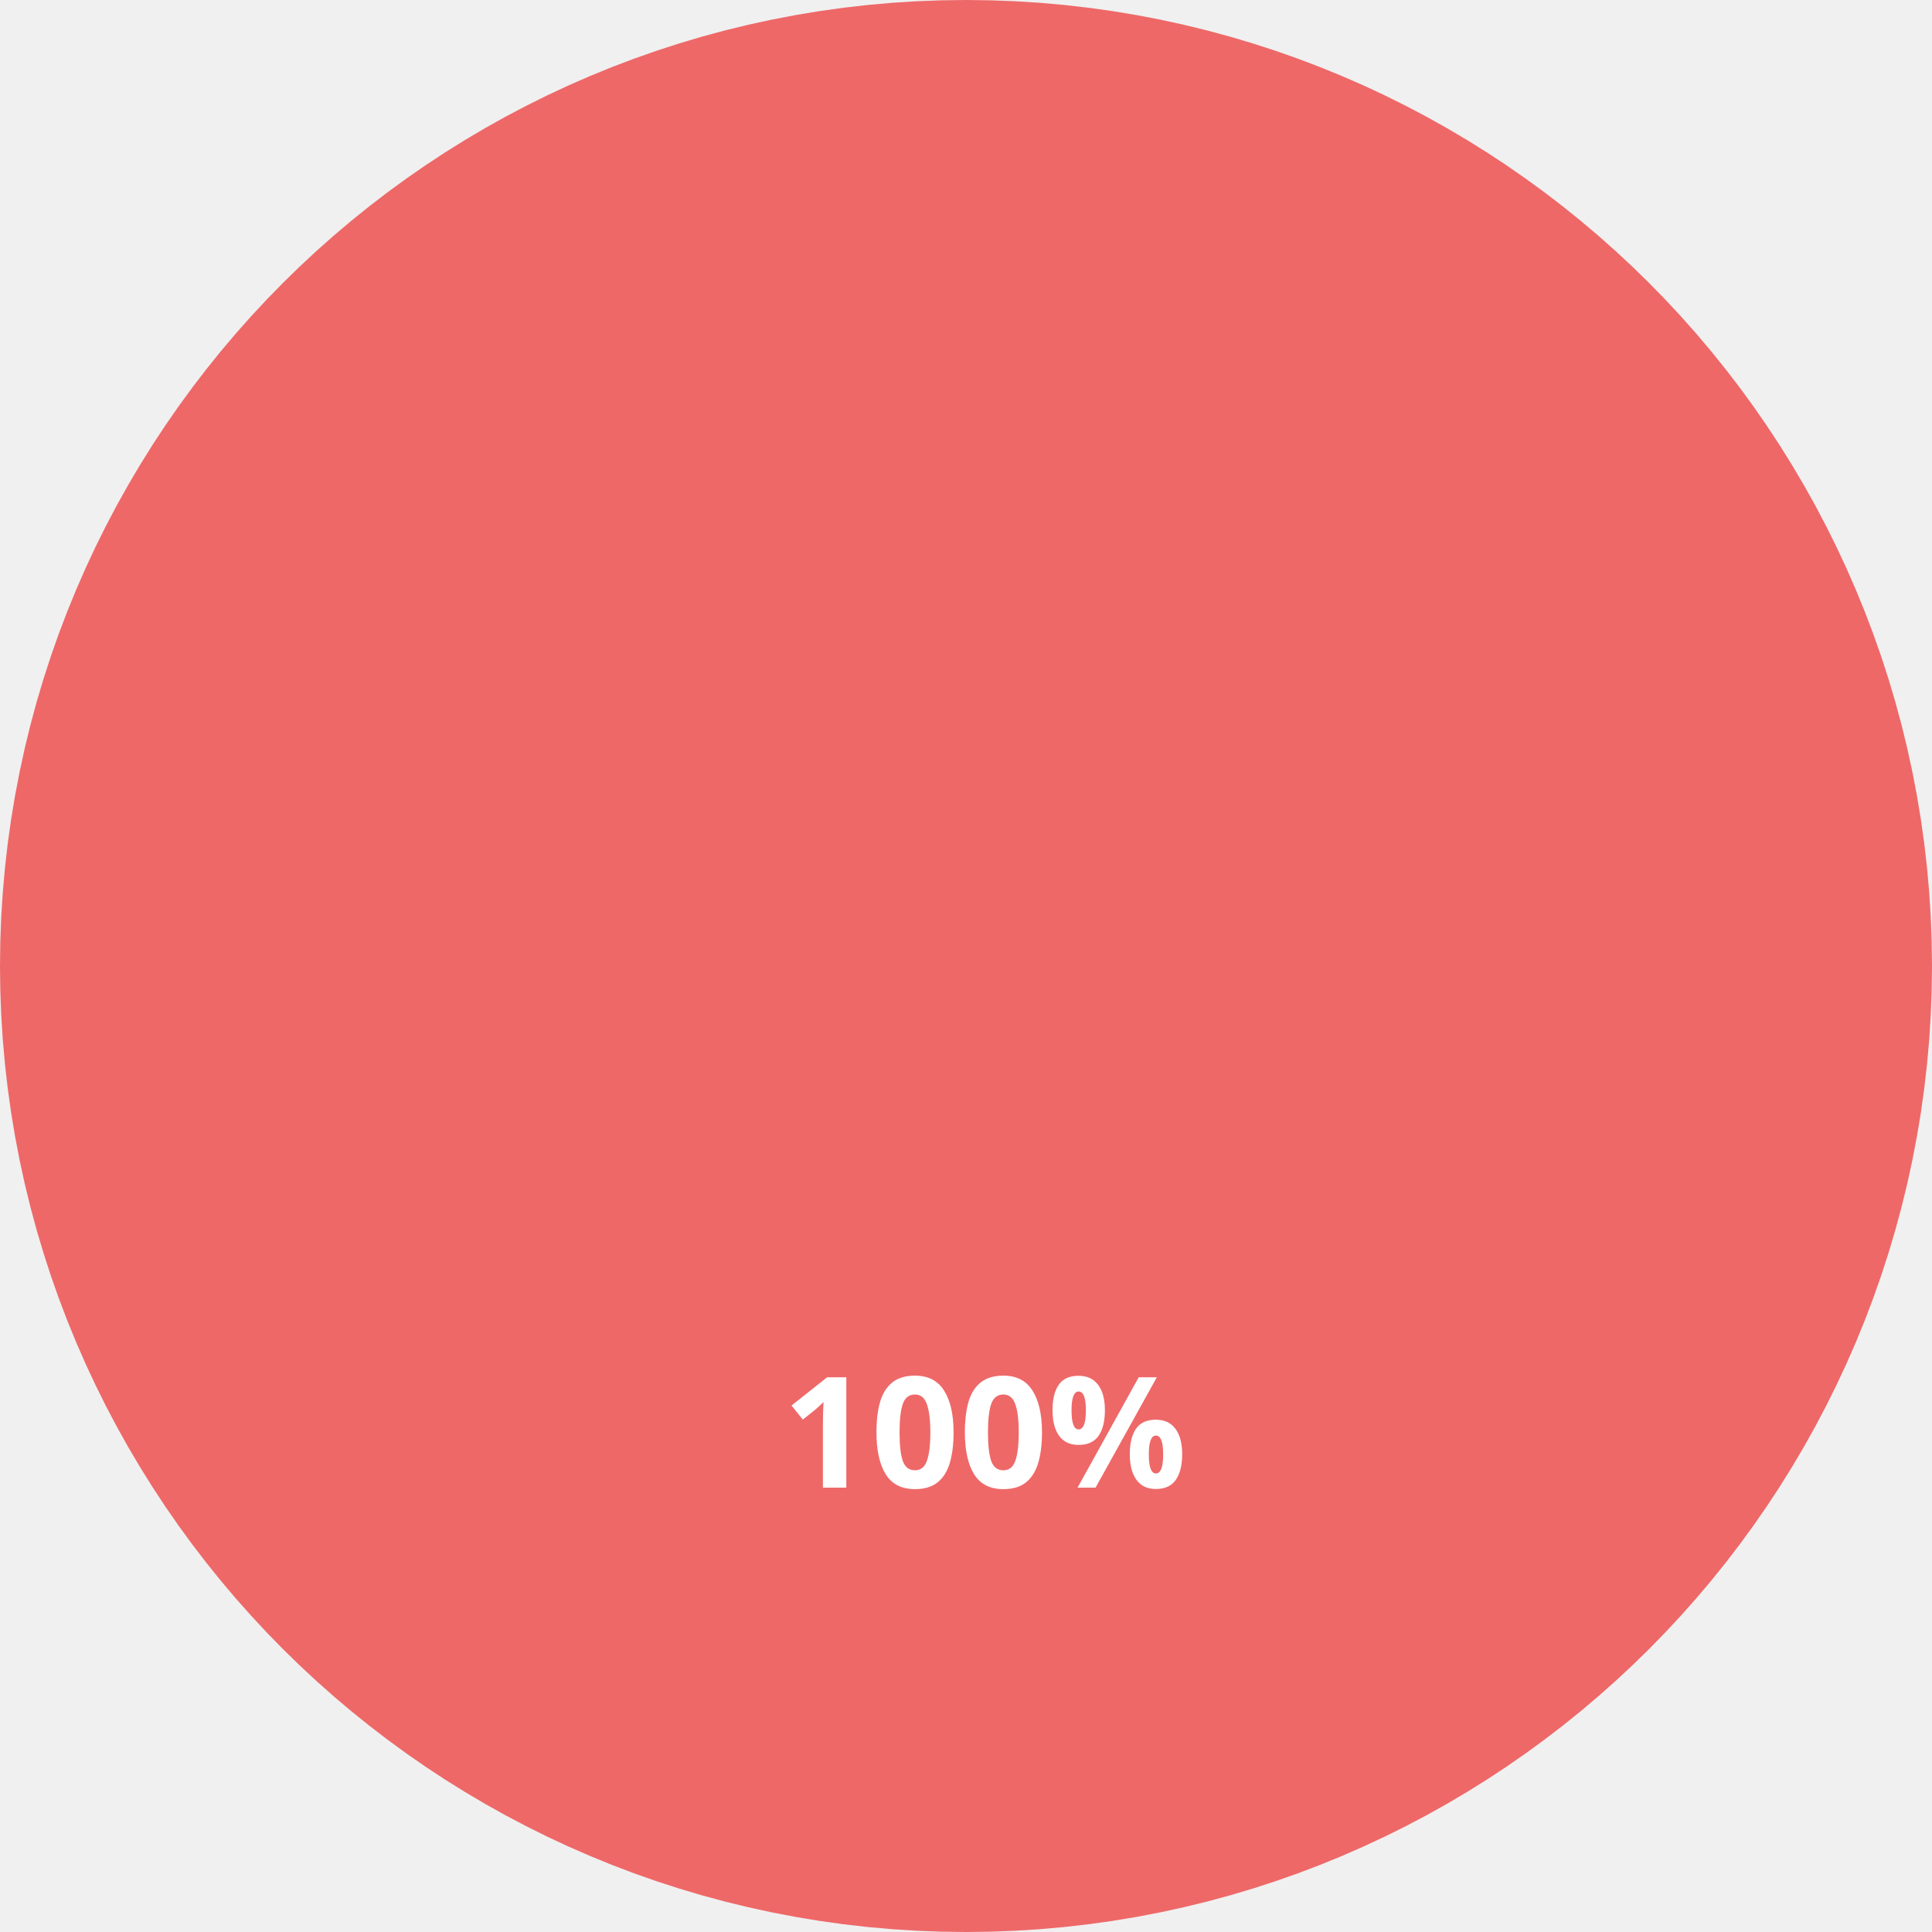
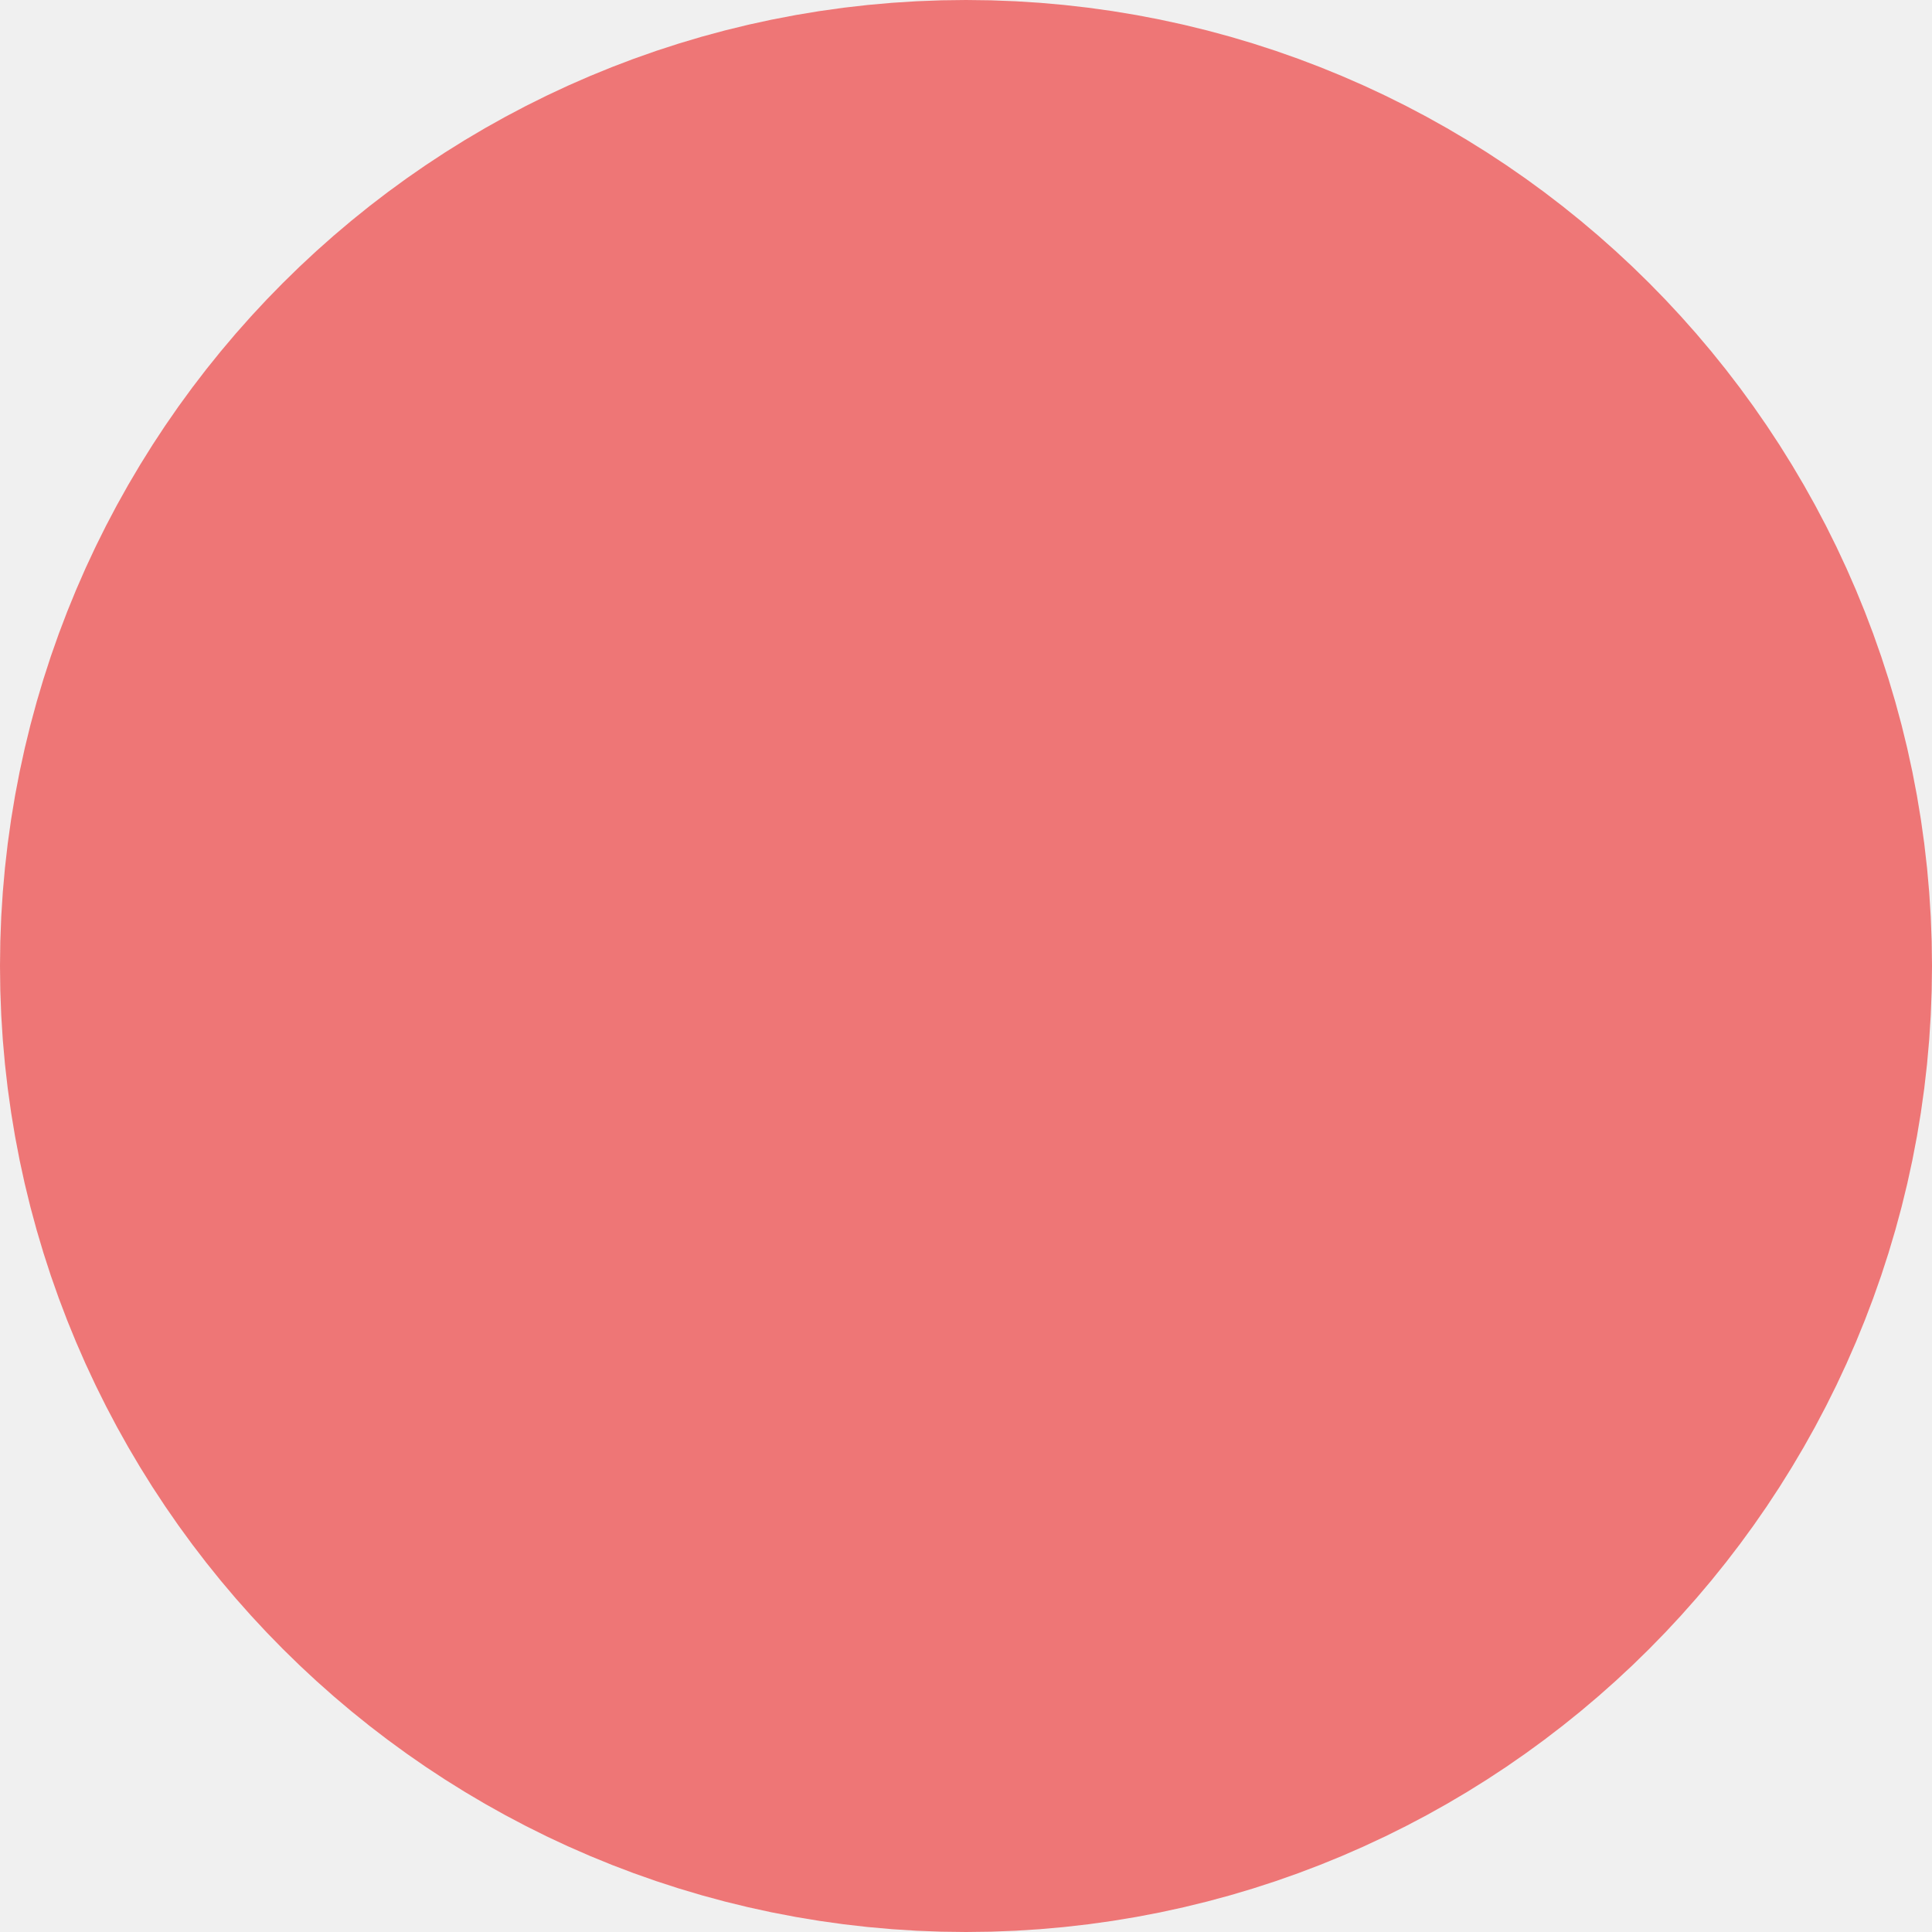
<svg xmlns="http://www.w3.org/2000/svg" width="200px" height="200px" viewBox="0 0 200 200" version="1.1">
  <g id="Desktop" stroke="none" stroke-width="1" fill="none" fill-rule="evenodd">
-     <g id="Assemble-case-study" transform="translate(-386, -2980)">
-       <g id="Group-13" transform="translate(150, 2873)">
-         <g id="Group-14">
-           <g id="Group-26" transform="translate(194, 149)">
-             <g id="Group-86">
-               <g id="Group-4" transform="translate(0, 8)">
-                 <g id="Group-61" transform="translate(92, 0)">
-                   <circle id="Oval" stroke="#EE6868" stroke-width="100" cx="50" cy="50" r="50" />
-                   <text id="100%" font-family="Avenir-Heavy, Avenir" font-size="16" font-weight="600" fill="#FFFFFF">
-                     <tspan x="31" y="104">100%</tspan>
-                   </text>
-                 </g>
+     <g transform="translate(-306, -3769)" id="Group-14" stroke="#EE7676" stroke-width="100">
+       <g transform="translate(70, 3625)">
+         <g id="Group-26" transform="translate(194, 186)">
+           <g id="Group-86">
+             <g id="Group-4" transform="translate(0, 8)">
+               <g id="Group-6" transform="translate(92, 0)">
+                 <circle id="Oval" cx="50" cy="50" r="50" />
              </g>
            </g>
          </g>
        </g>
      </g>
    </g>
  </g>
</svg>
